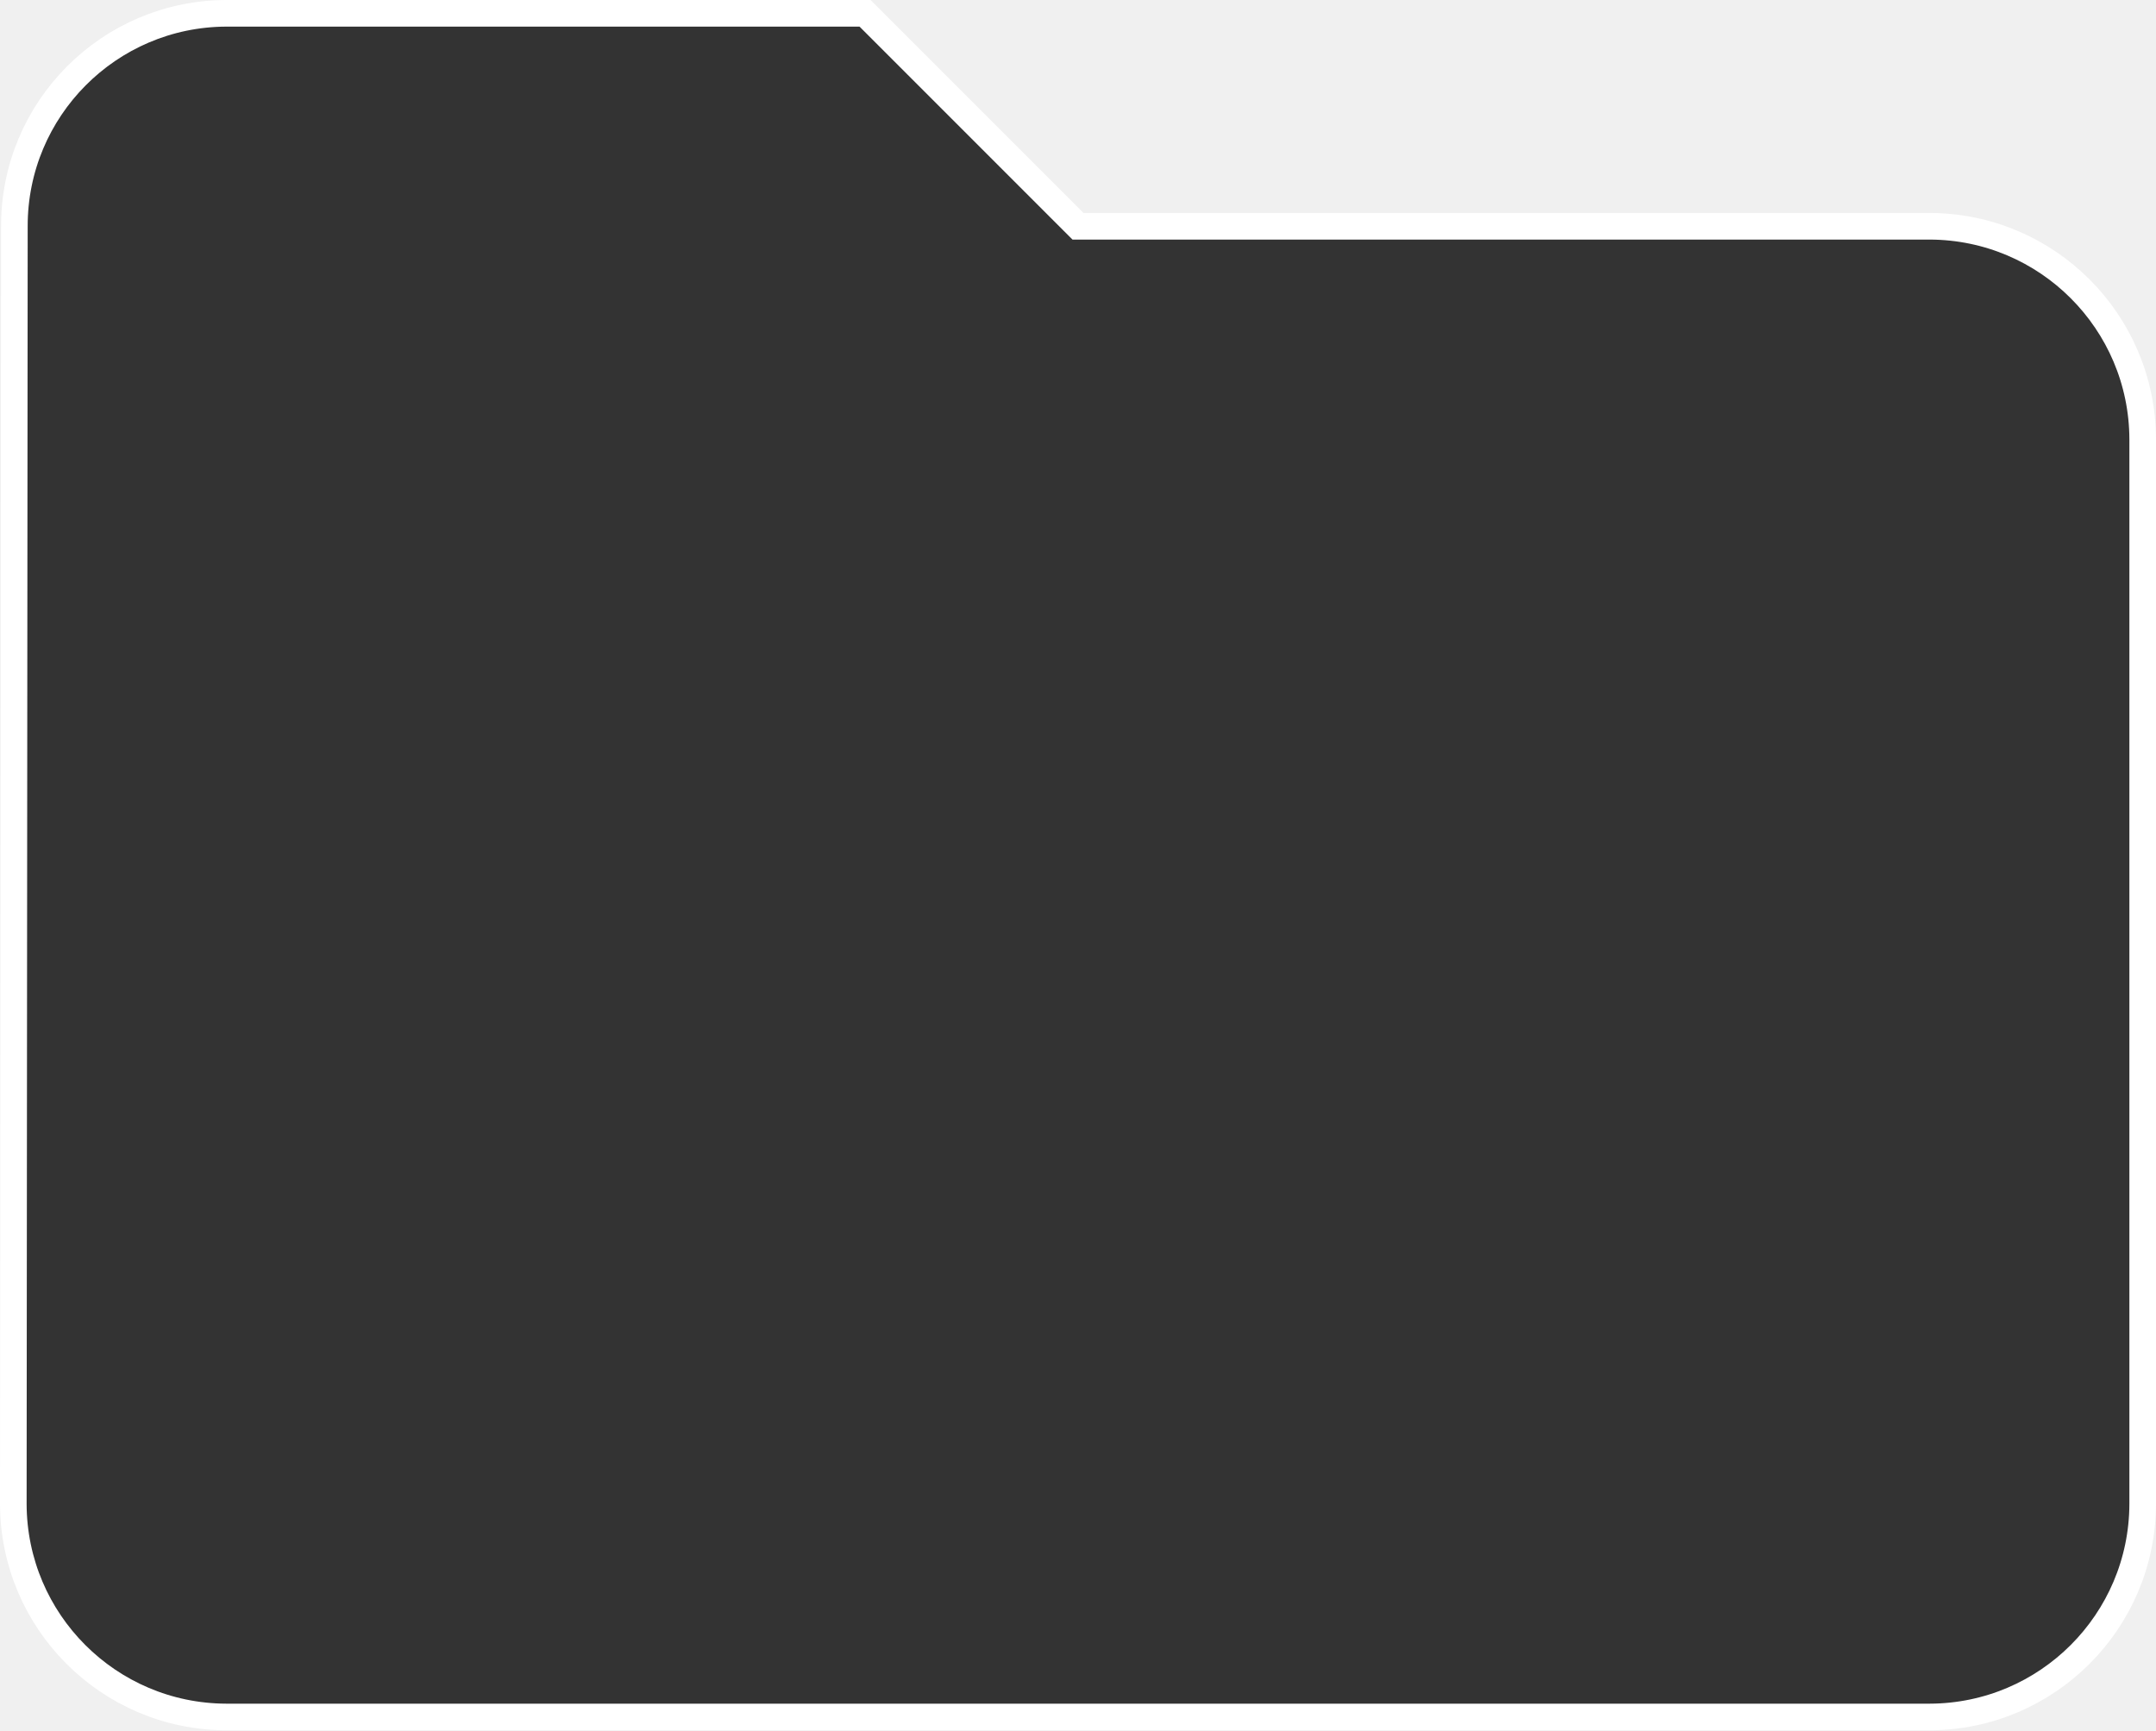
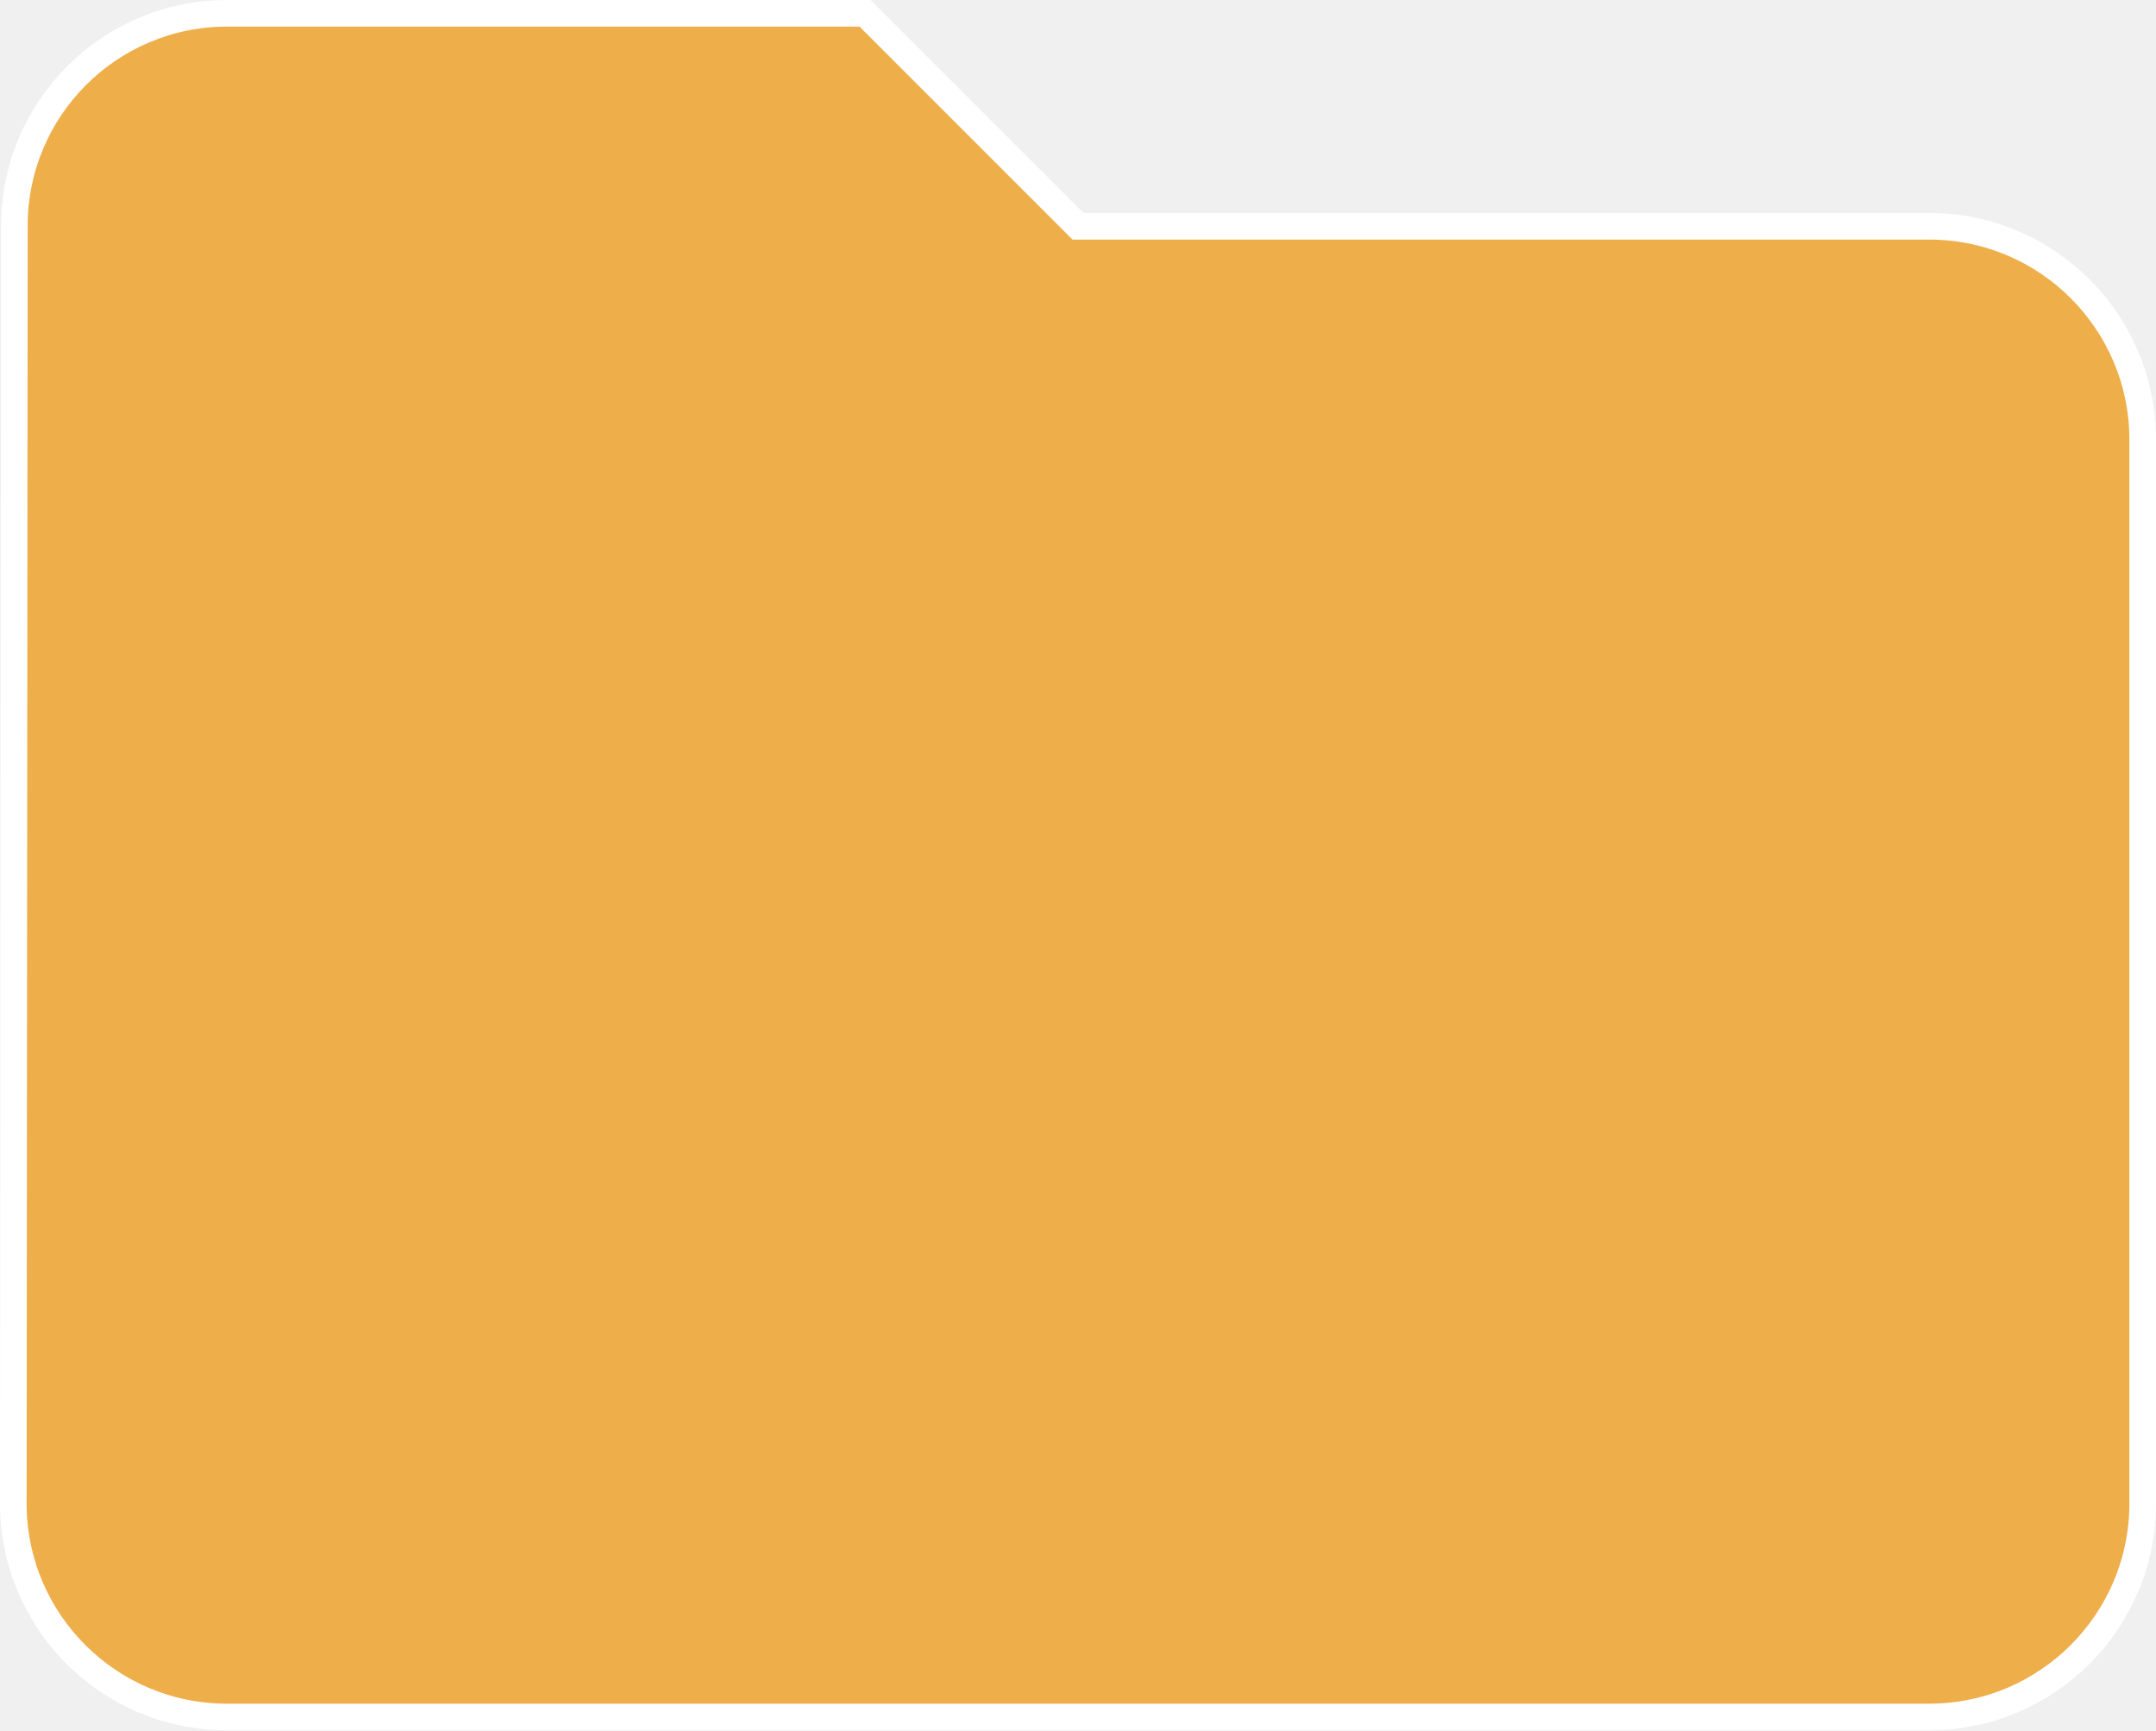
<svg xmlns="http://www.w3.org/2000/svg" id="b563caff-0a72-4b79-93ba-fced9376ec5a" data-name="folder" width="20.25" height="16.25" viewBox="0 0 20.25 16.25">
-   <path id="a3cddc3e-0272-4dea-b138-6e0c57ae4d59" data-name="folderPath" d="M8.125.125h-6a1.997,1.997,0,0,0-1.99,2l-.01,12a2.006,2.006,0,0,0,2,2h16a2.006,2.006,0,0,0,2-2v-10a2.006,2.006,0,0,0-2-2h-8Z" style="fill: #333;stroke: #fff;stroke-miterlimit: 10;stroke-width: 0.25px" />
+   <path id="a3cddc3e-0272-4dea-b138-6e0c57ae4d59" data-name="folderPath" d="M8.125.125h-6a1.997,1.997,0,0,0-1.99,2l-.01,12a2.006,2.006,0,0,0,2,2h16a2.006,2.006,0,0,0,2-2v-10a2.006,2.006,0,0,0-2-2h-8Z" style="fill: #eeae4a;stroke: #fff;stroke-miterlimit: 10;stroke-width: 0.25px" />
</svg>
